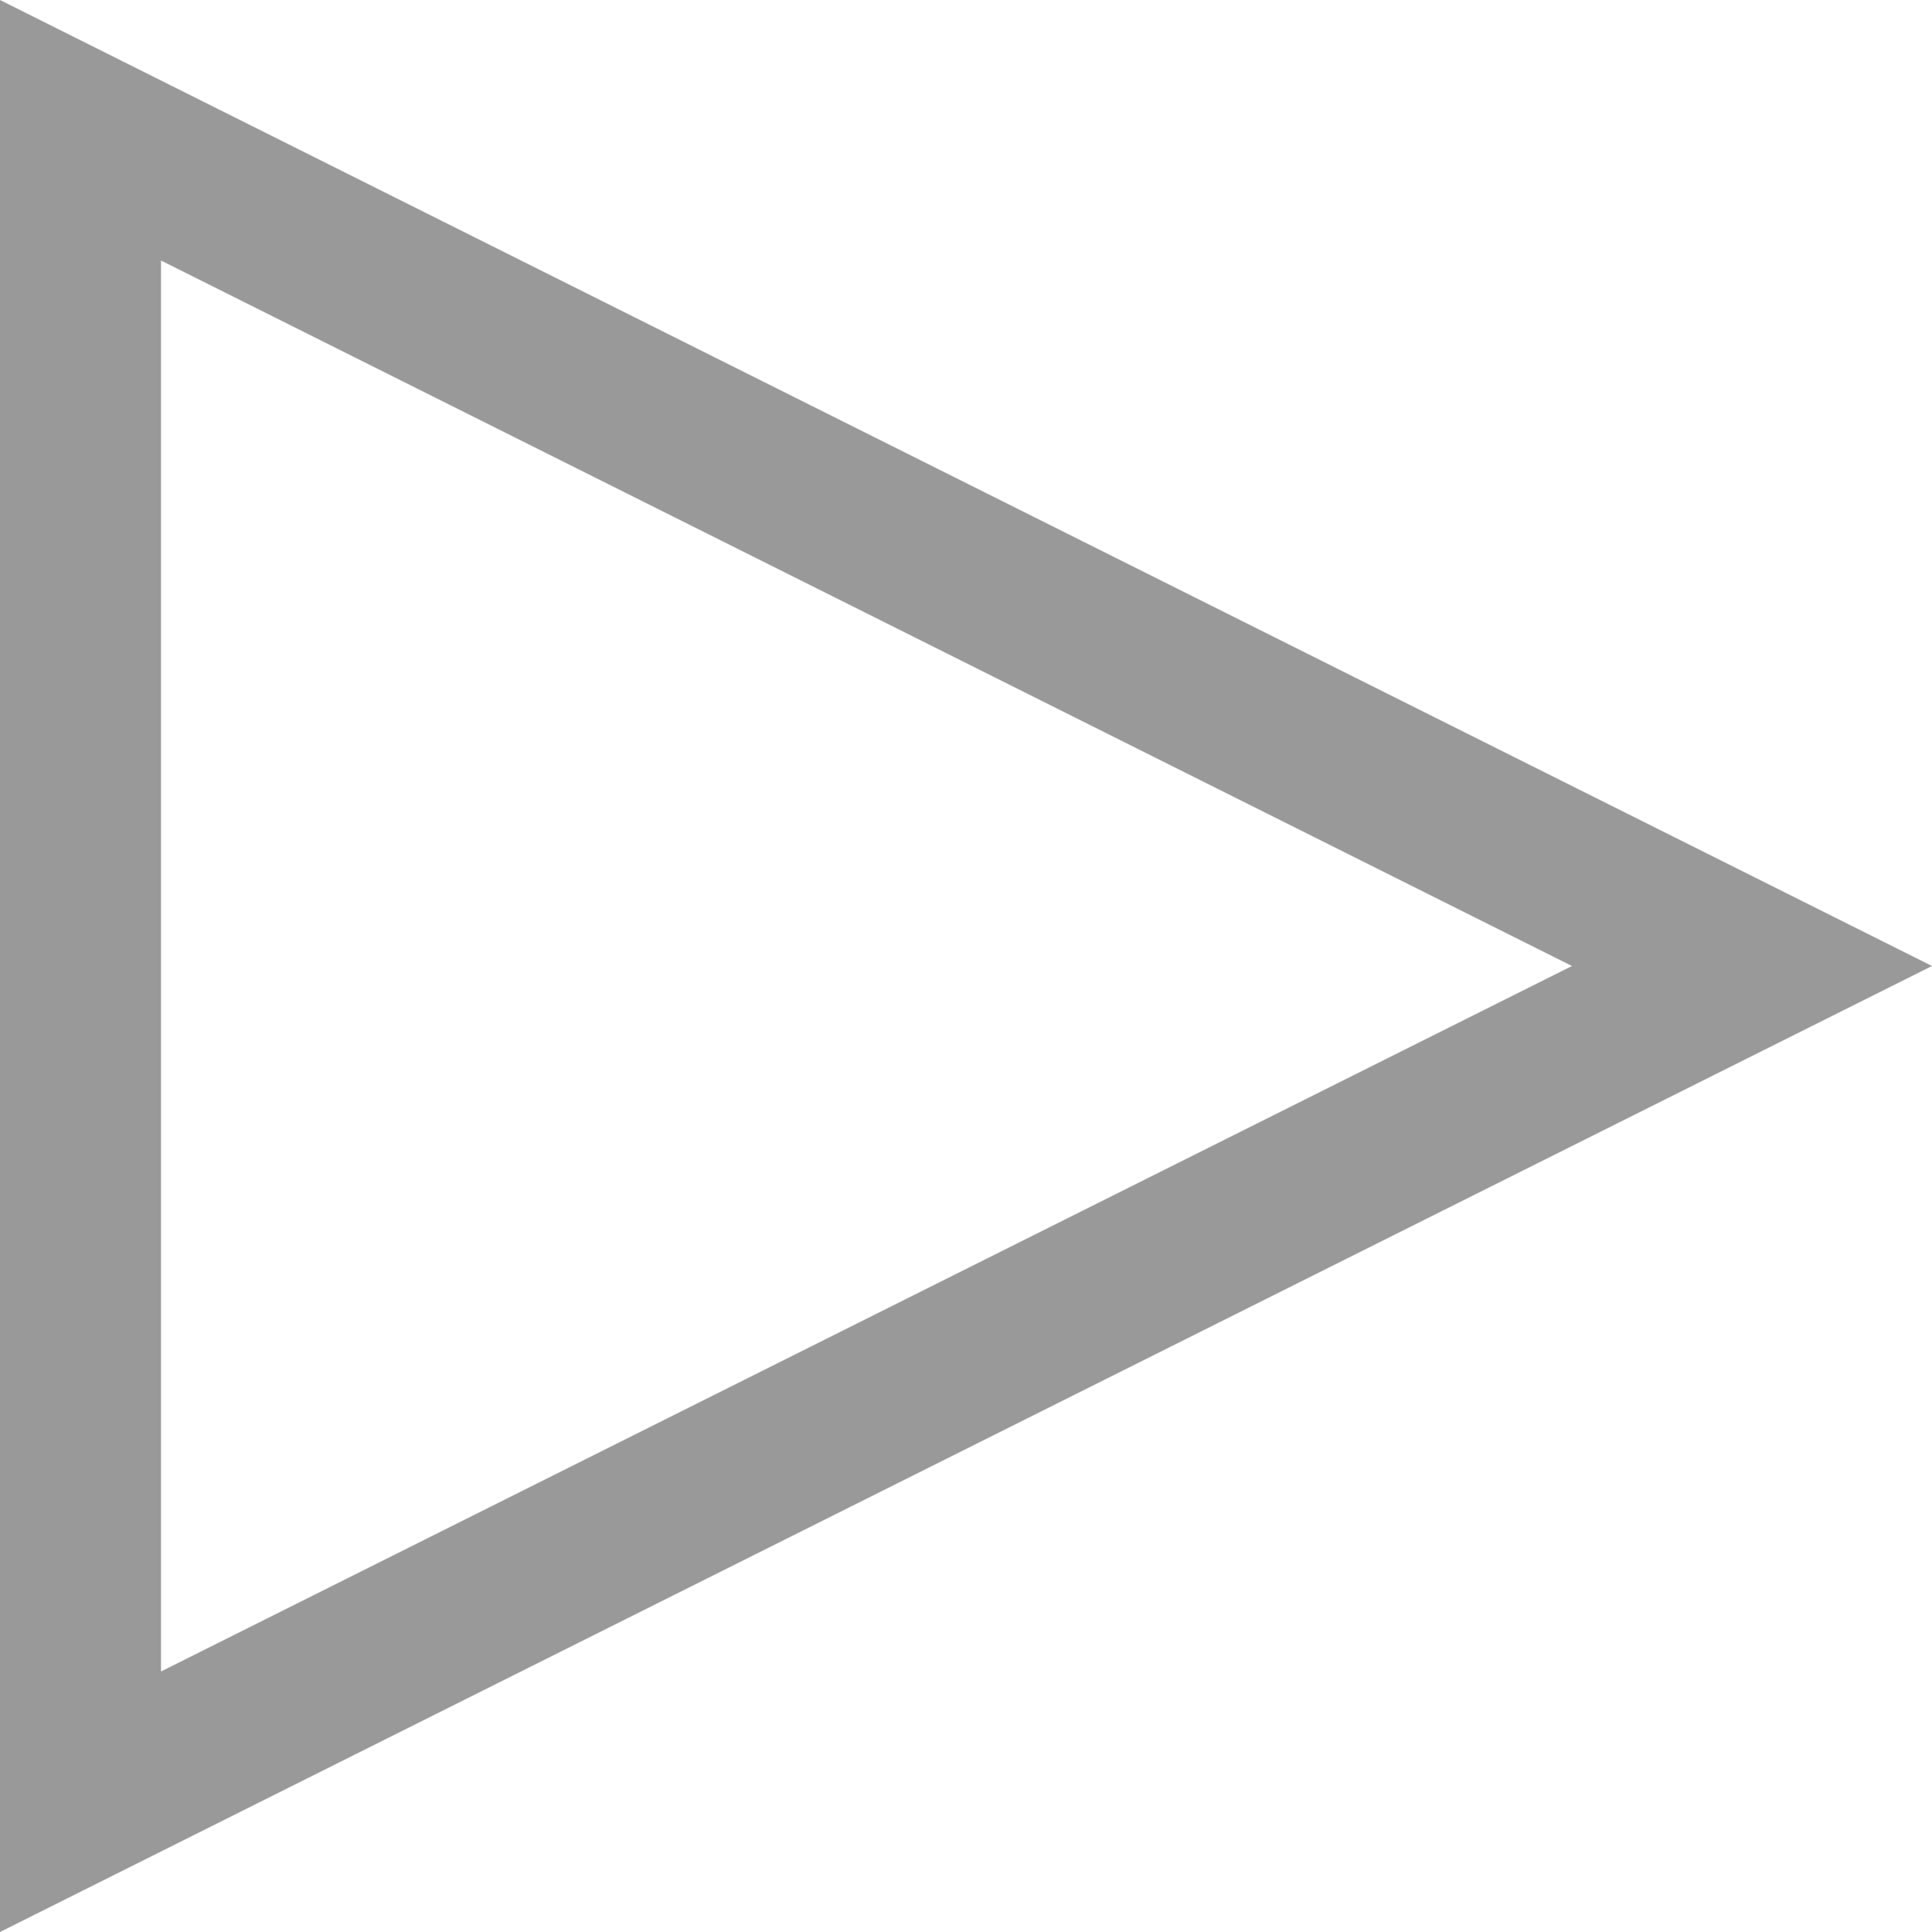
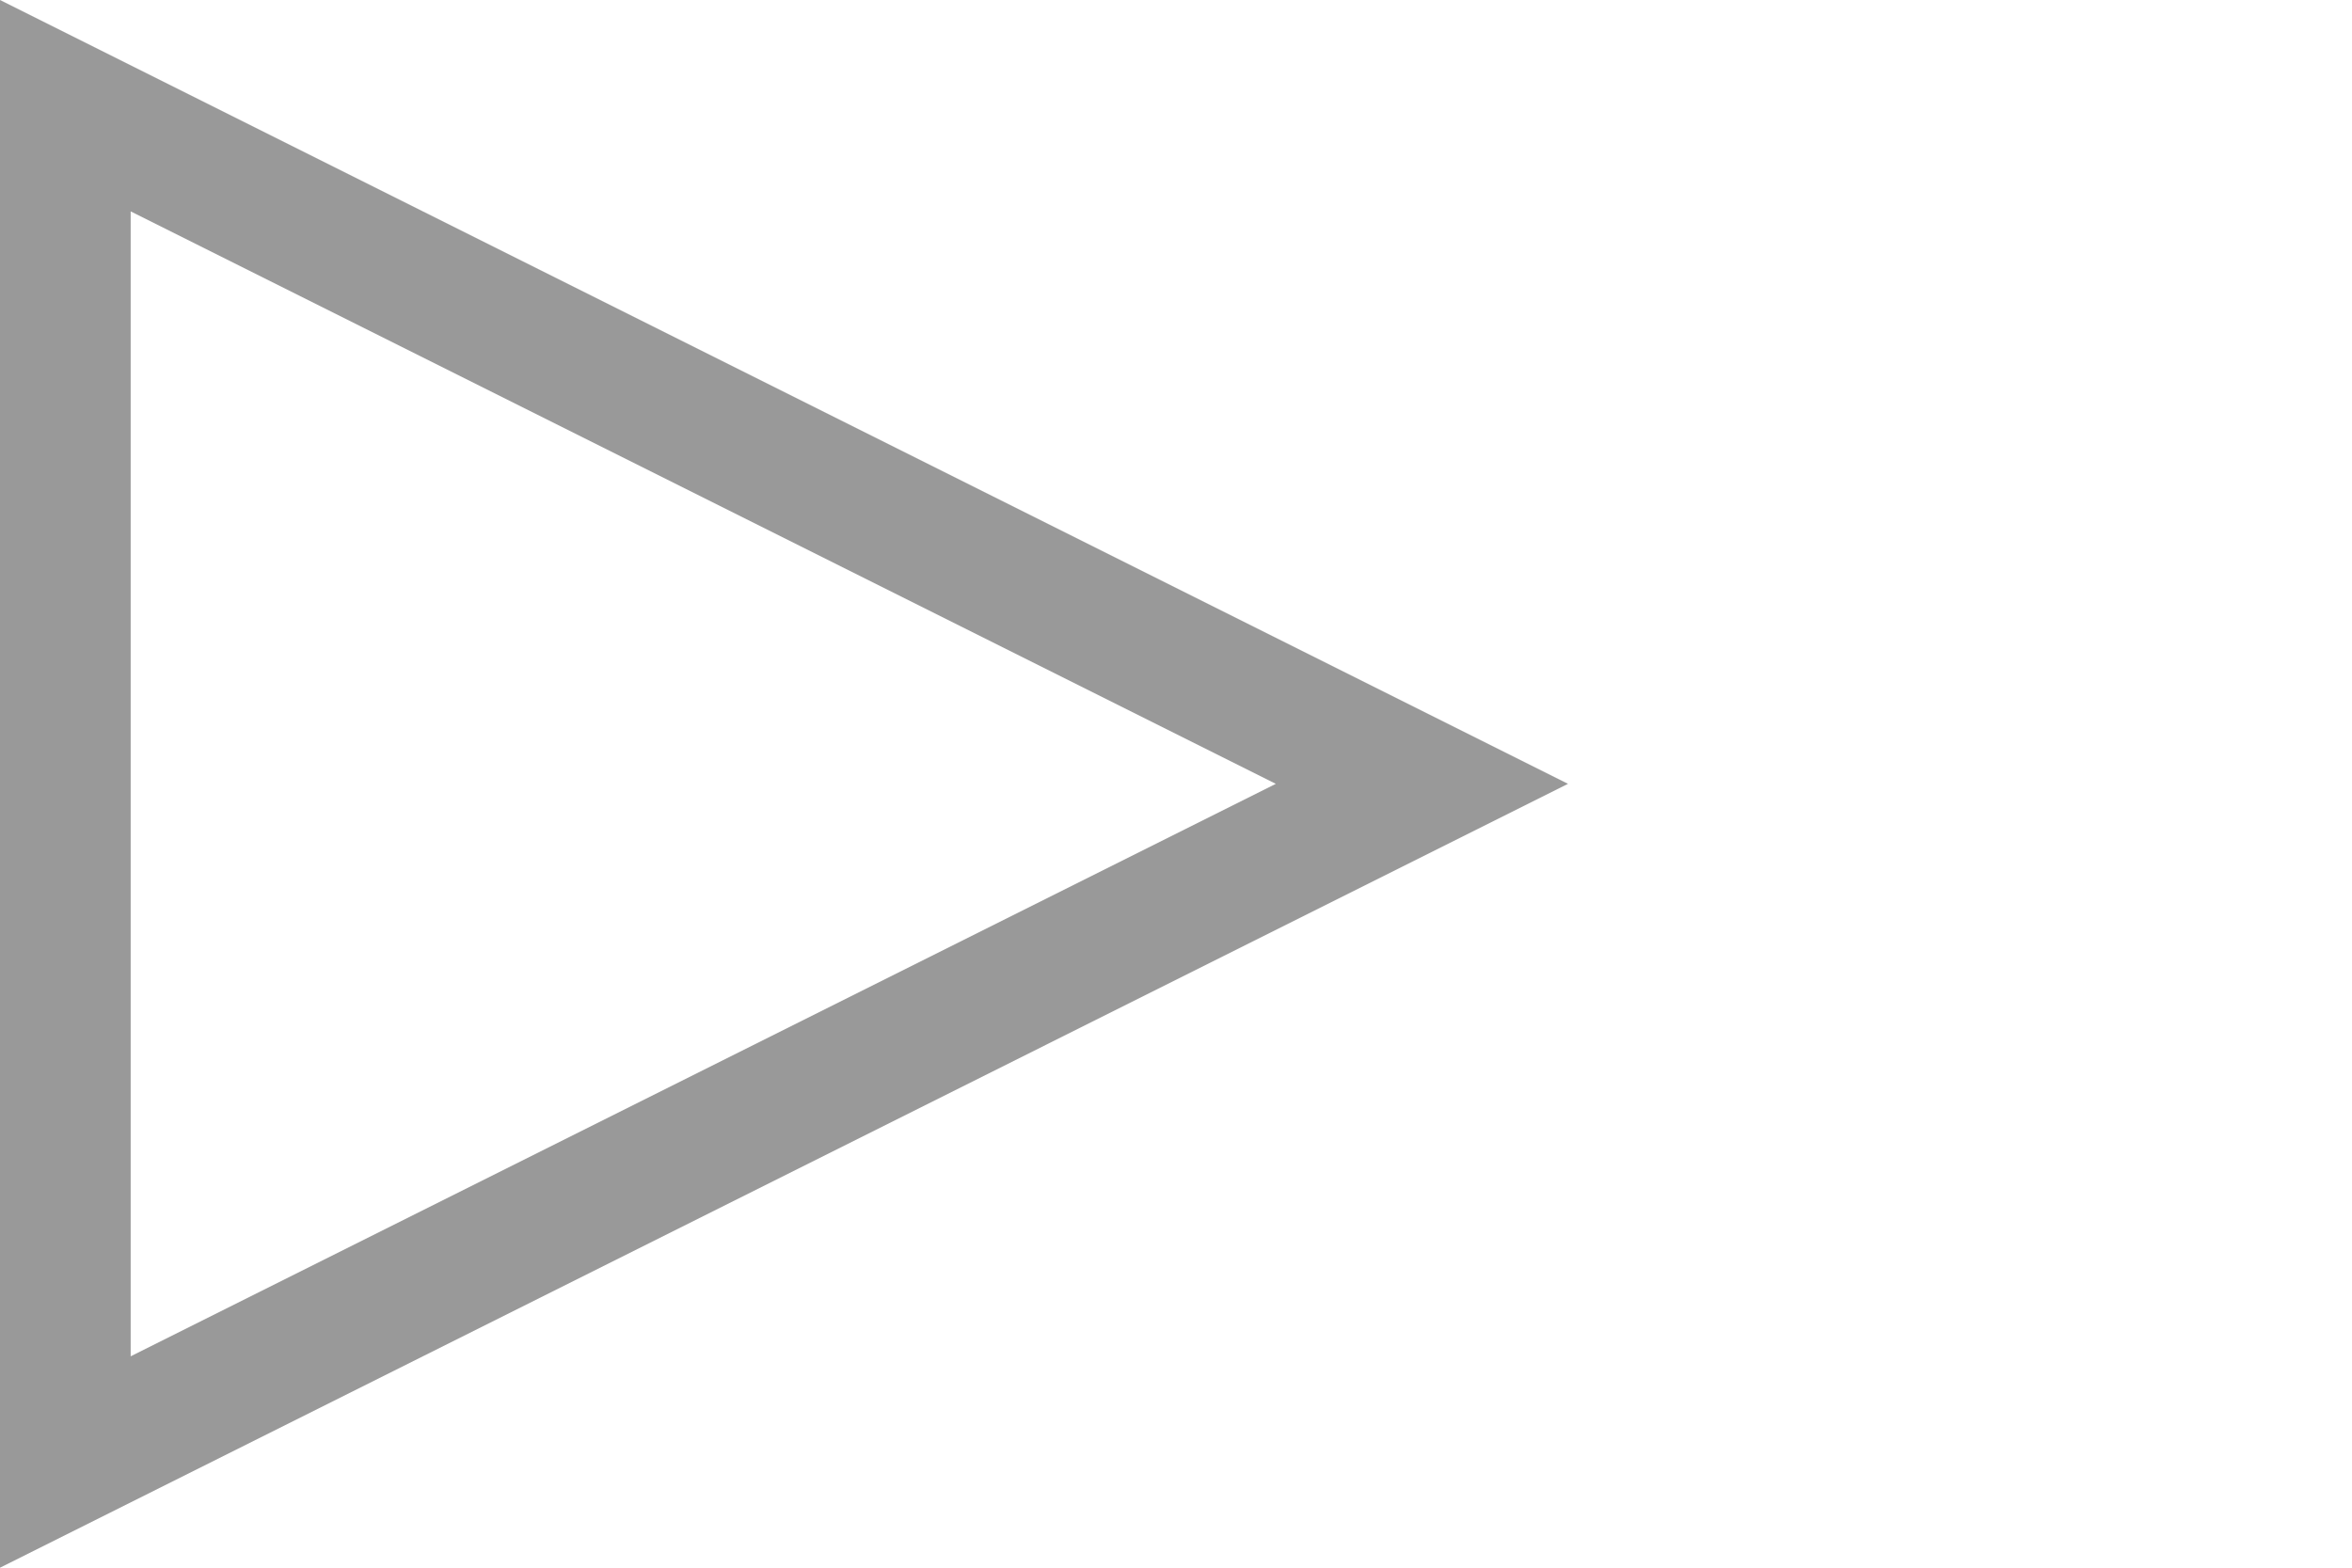
- <svg xmlns="http://www.w3.org/2000/svg" width="12" height="12" viewBox="0 0 12 12">
+ <svg xmlns="http://www.w3.org/2000/svg" width="18" height="12" viewBox="0 0 18 12">
  <path id="TriangleHollow" d="   M 0 0  V 12  L 12 6  Z   M 1 10.382  V 1.618  L 9.764 6  Z  " fill="#999999" />
</svg>
